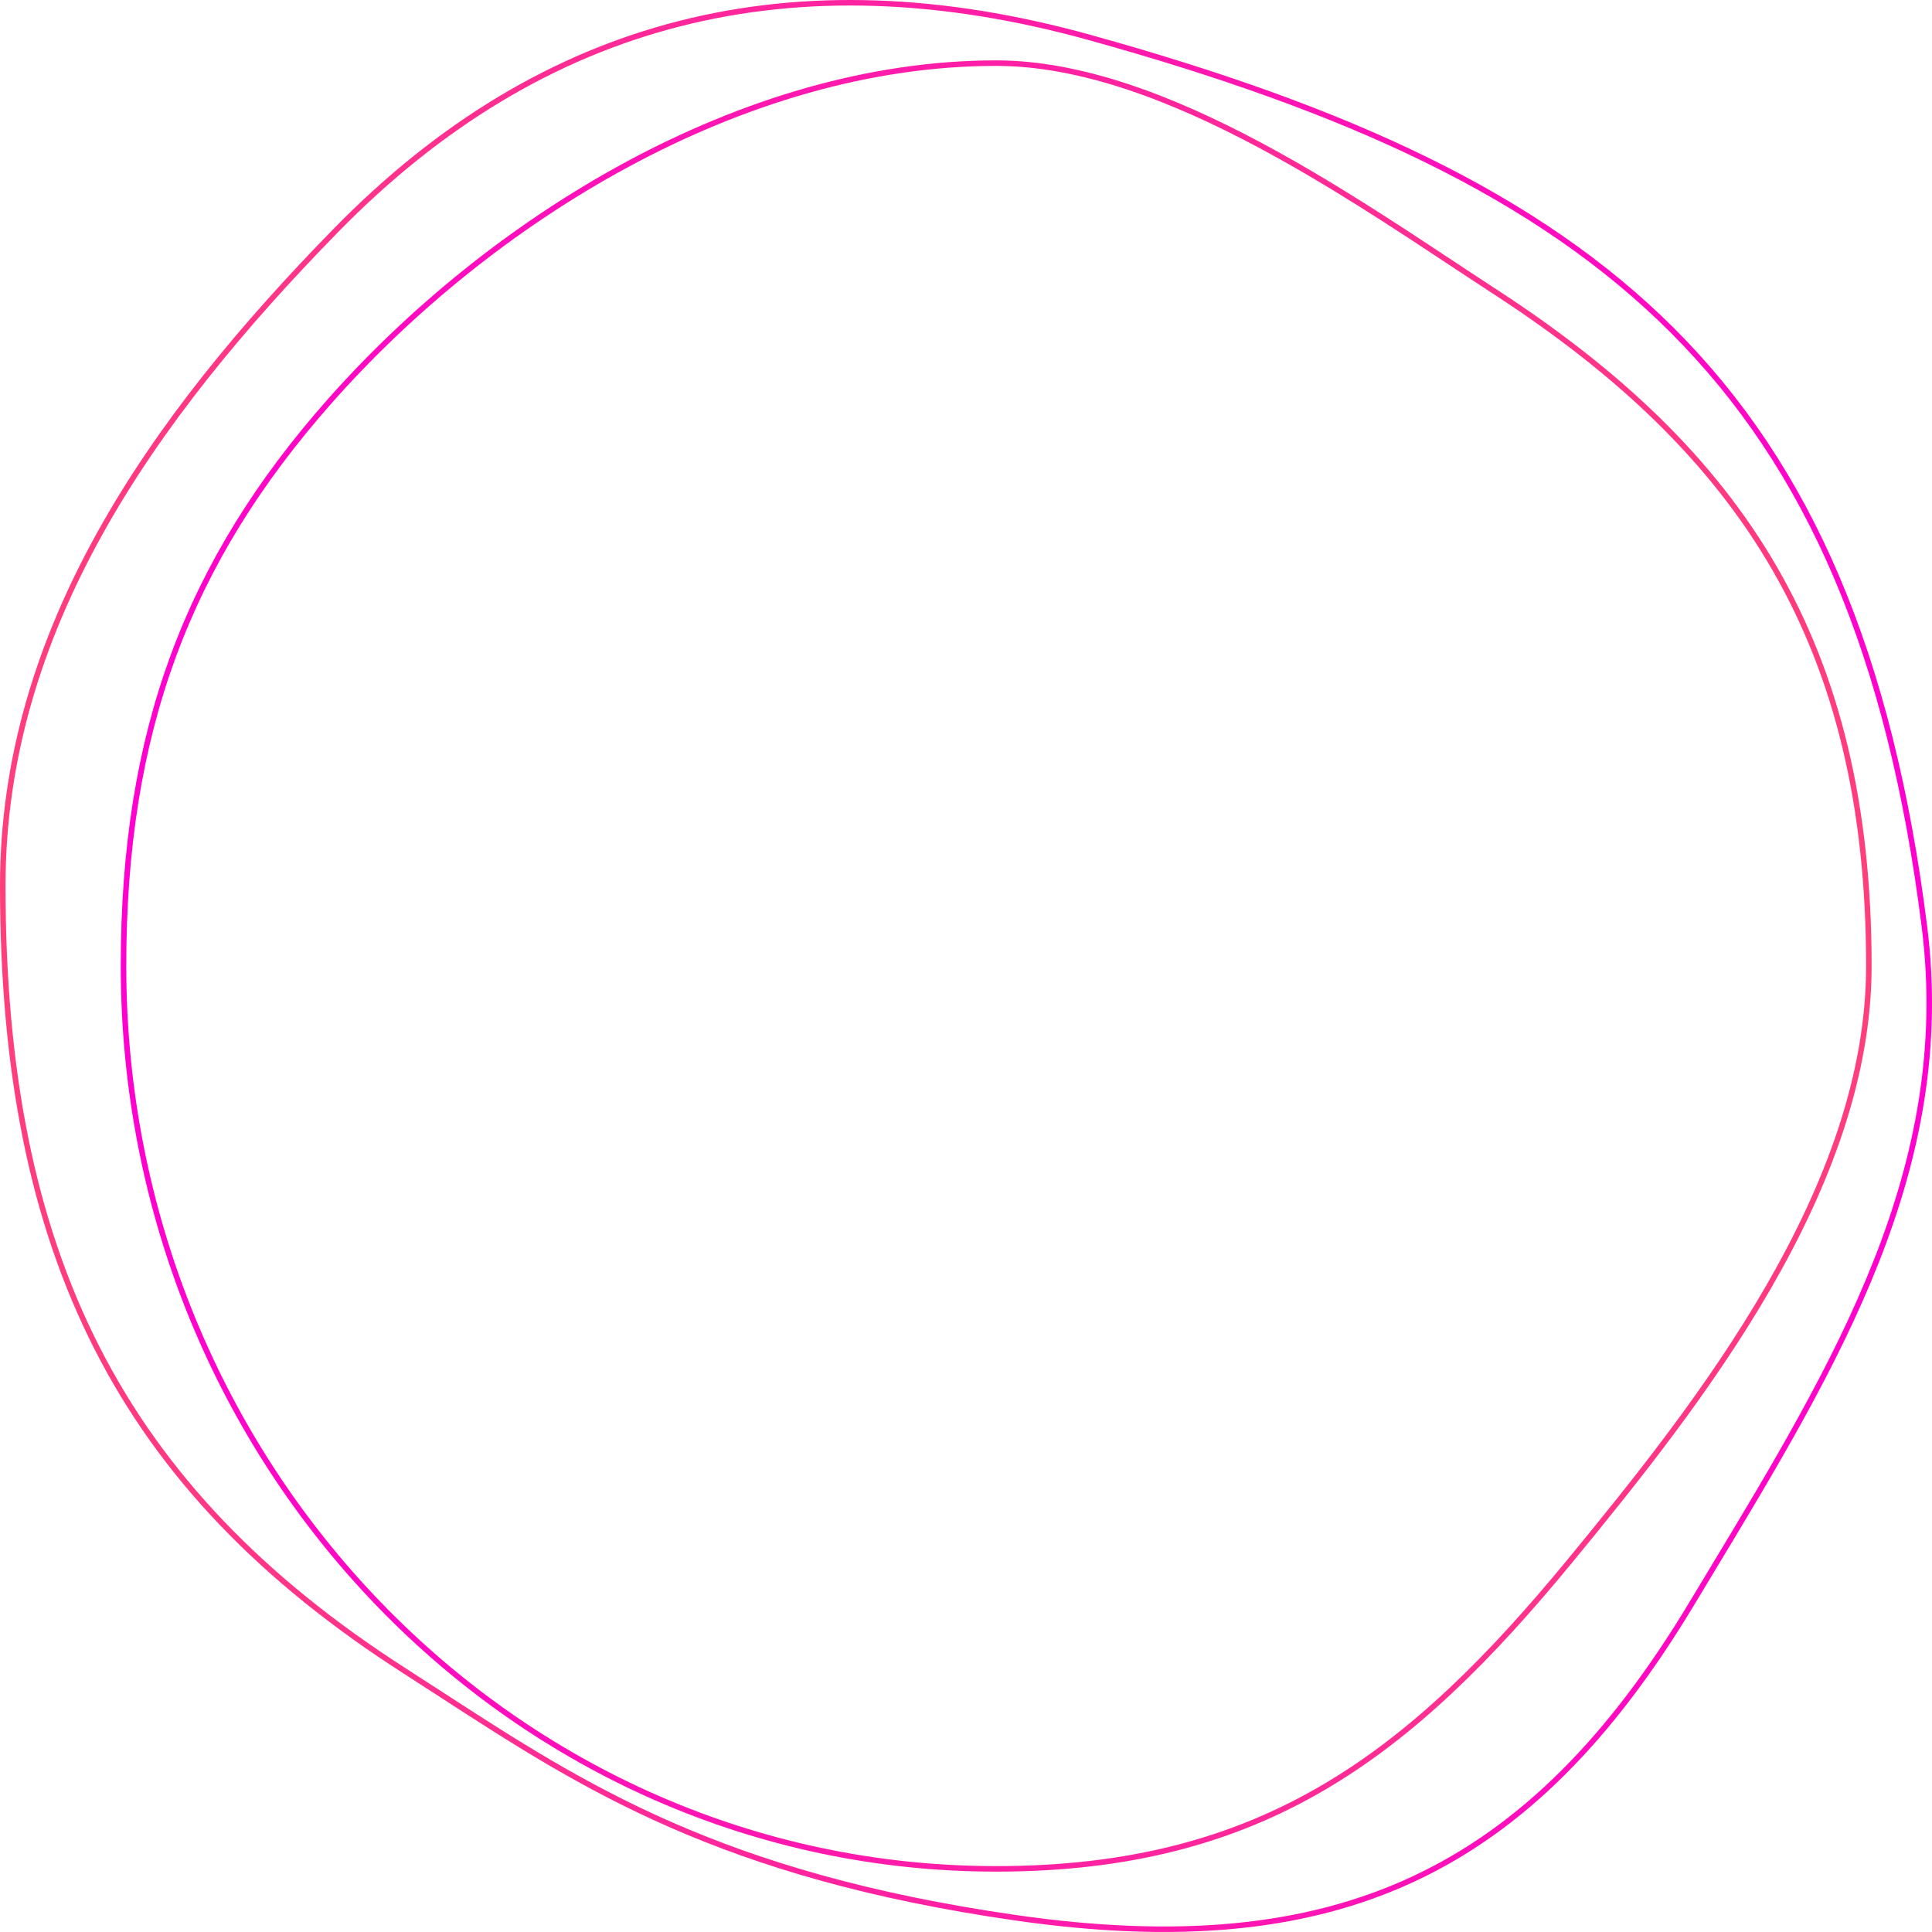
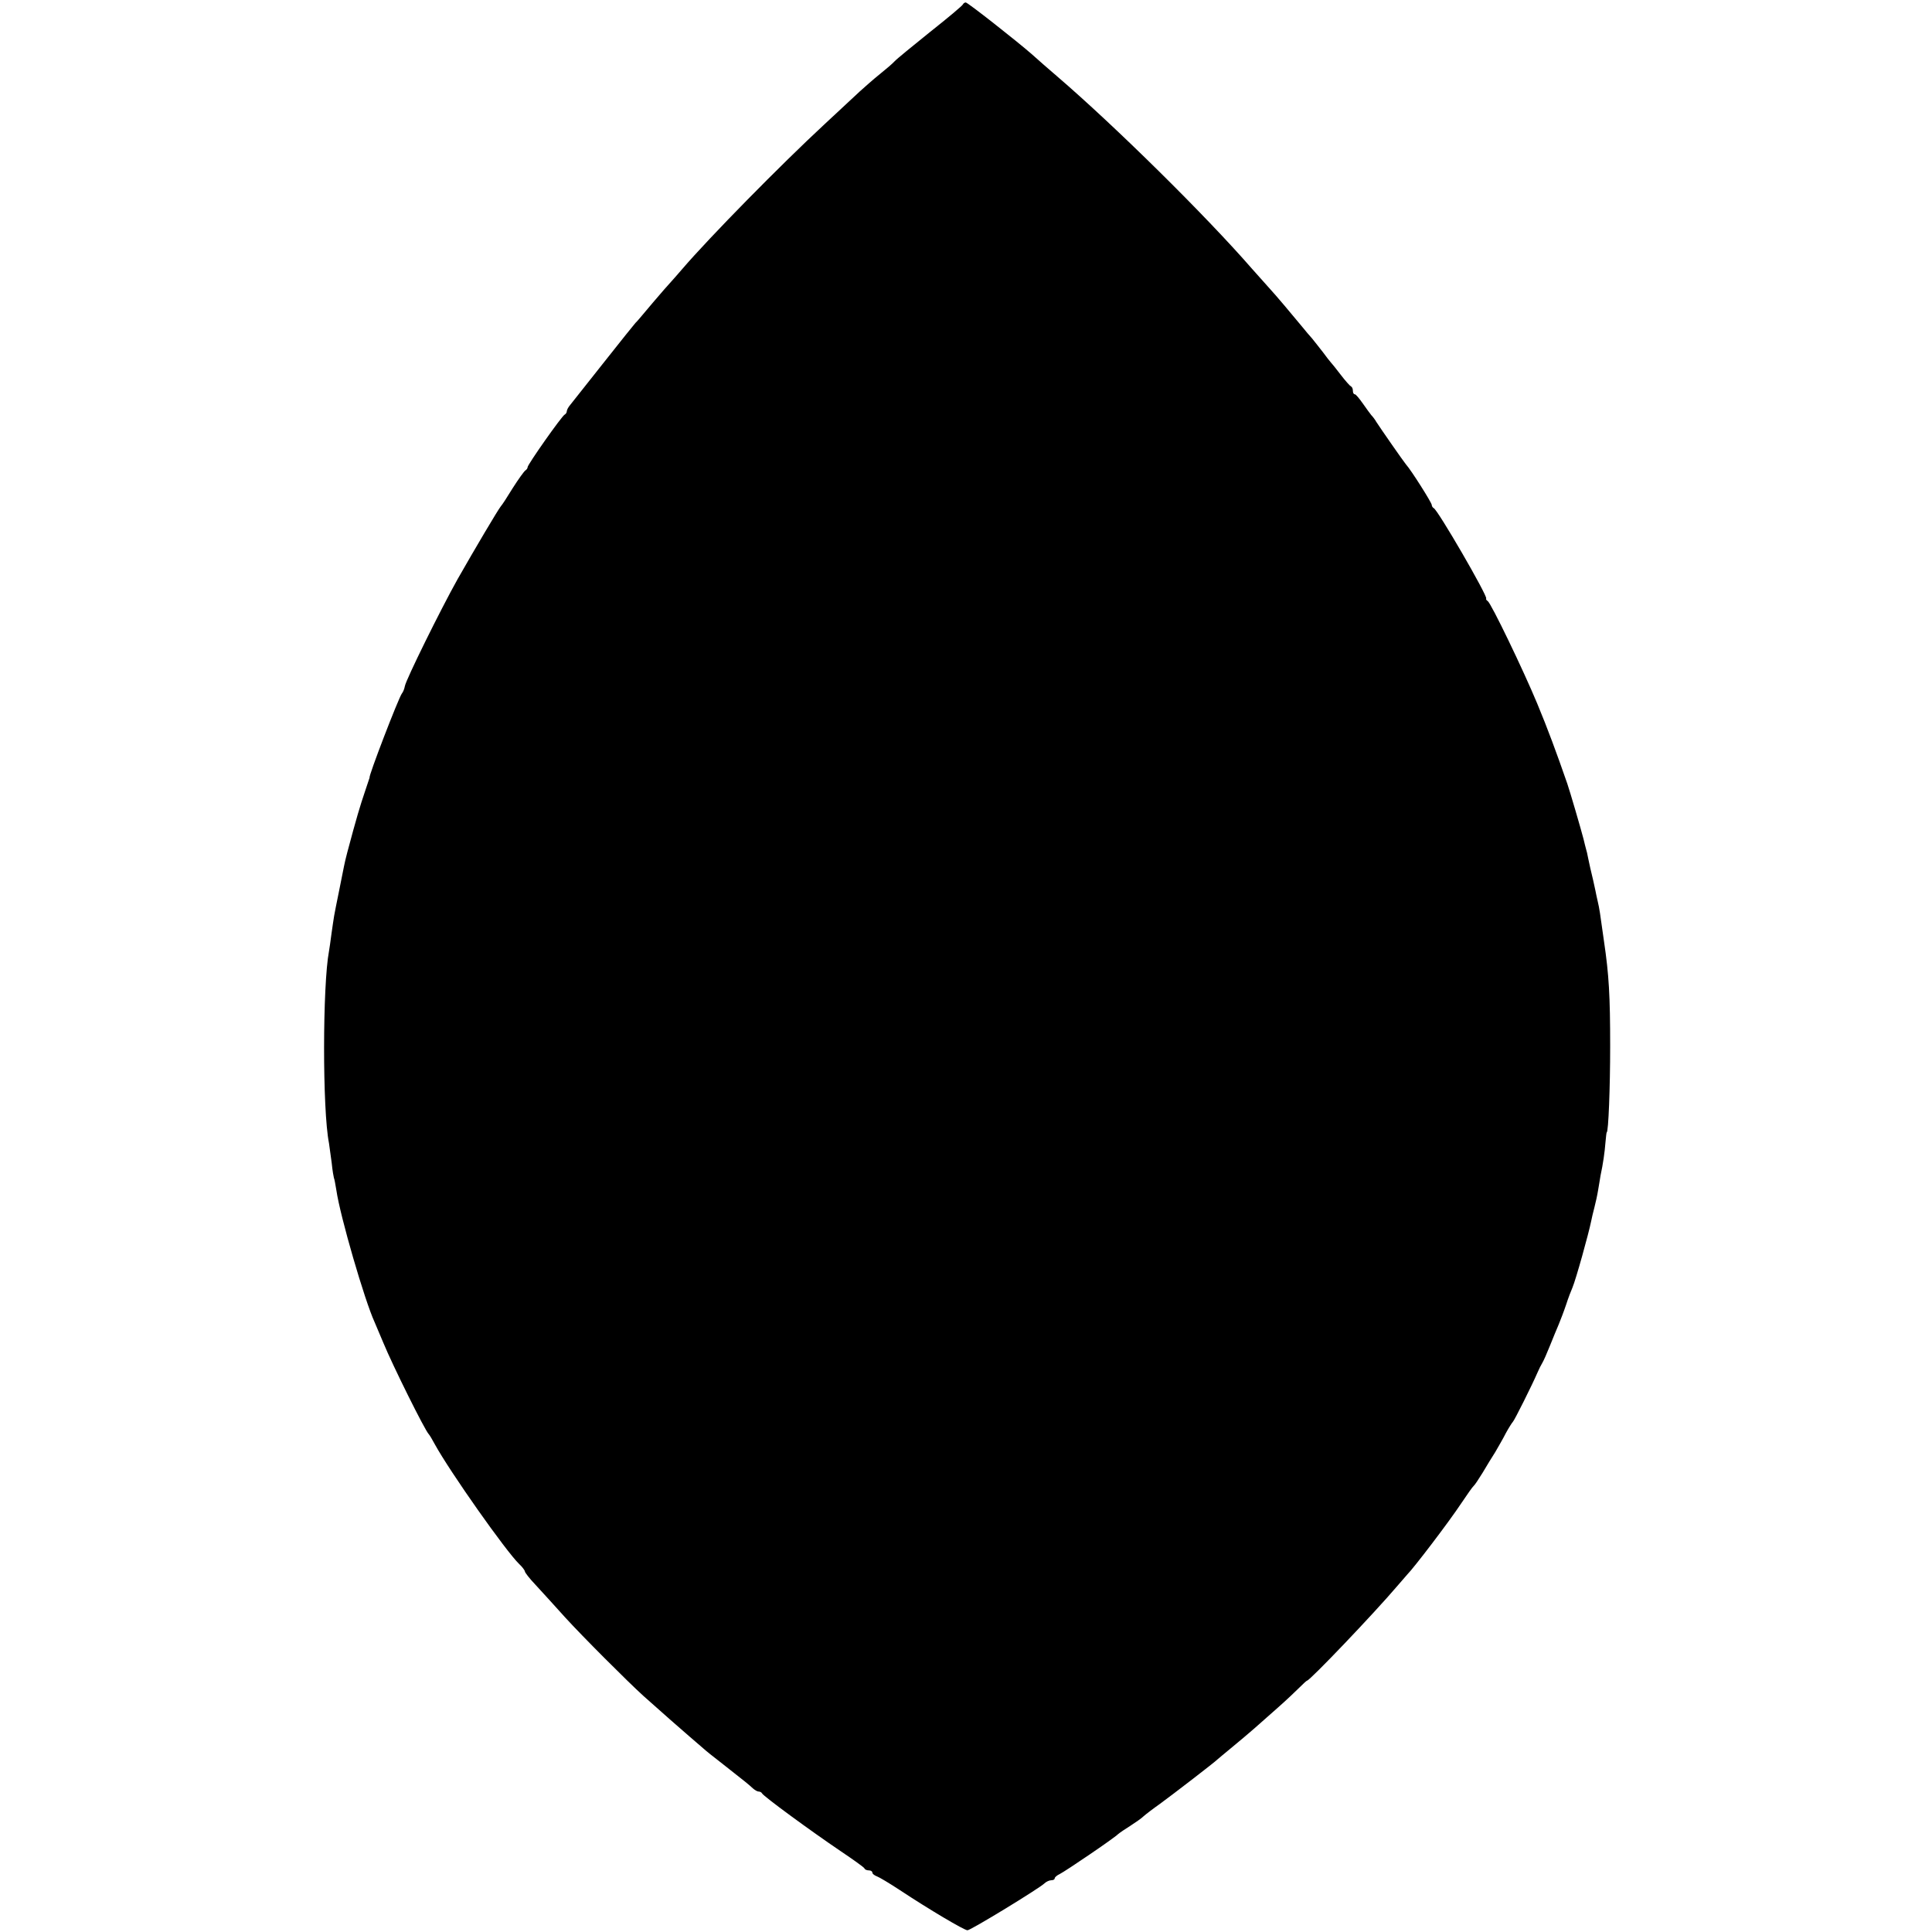
- <svg xmlns="http://www.w3.org/2000/svg" width="350" height="350" viewBox="0 0 350 350" fill="none">
-   <path d="M197.597 6.843C243.748 19.681 278.384 35.256 303.04 59.934C327.685 84.601 342.413 118.418 348.626 167.854C354.118 211.549 332.835 246.821 309.847 284.919C308.722 286.782 307.594 288.652 306.464 290.53C291.801 314.911 275.738 331.203 256.11 340.371C236.481 349.54 213.223 351.614 184.114 347.437C130.431 339.731 105.672 323.675 79.915 306.97C77.739 305.559 75.556 304.143 73.347 302.727C47.528 286.174 29.328 267.284 17.576 244.212C5.822 221.137 0.5 193.841 0.5 160.445C0.5 114.351 27.14 76.177 60.898 41.693C79.645 22.543 100.35 10.091 123.088 4.293C145.828 -1.505 170.634 -0.657 197.597 6.843Z" stroke="url(#paint0_linear)" />
-   <path d="M180.469 338.563C93.172 338.563 22.375 265.349 22.375 175C22.375 132.501 33.992 101.835 59.657 72.762C88.601 39.977 134.265 11.438 180.469 11.438C195.844 11.438 212.365 17.824 228.133 26.236C240.723 32.952 252.787 40.933 263.367 47.932C266.033 49.696 268.606 51.398 271.069 53.001C293.325 67.491 310.189 83.409 321.493 102.978C332.796 122.544 338.562 145.799 338.562 175C338.562 195.133 330.945 214.886 320.363 233.204C309.782 251.52 296.262 268.361 284.499 282.672C269.968 300.351 256.015 314.316 239.676 323.867C223.347 333.411 204.604 338.563 180.469 338.563Z" stroke="url(#paint1_linear)" />
-   <defs>
-     <linearGradient id="paint0_linear" x1="-6.99382e-07" y1="175" x2="350" y2="175" gradientUnits="userSpaceOnUse">
-       <stop stop-color="#FF3E7C" />
-       <stop offset="1" stop-color="#FF00CF" />
-     </linearGradient>
-     <linearGradient id="paint1_linear" x1="339.062" y1="175" x2="21.875" y2="175" gradientUnits="userSpaceOnUse">
-       <stop stop-color="#FF3E7C" />
-       <stop offset="1" stop-color="#FF00CF" />
-     </linearGradient>
-   </defs>
+ <svg xmlns="http://www.w3.org/2000/svg" version="1.0" width="784pt" height="784pt" viewBox="0 0 784 784" preserveAspectRatio="xMidYMid meet">
+   <g transform="translate(0,784) scale(0.1,-0.1)" fill="#000000" stroke="none">
+     <path d="M3908 7823 c-1 -5 -61 -55 -133 -112 -71 -57 -137 -111 -145 -120 -8 -9 -35 -32 -60 -52 -25 -20 -61 -52 -81 -70 -20 -19 -85 -79 -144 -134 -178 -165 -465 -457 -575 -585 -12 -14 -45 -52 -75 -85 -29 -33 -65 -76 -81 -95 -16 -19 -31 -37 -35 -40 -3 -3 -61 -75 -128 -160 -67 -85 -129 -163 -137 -173 -8 -9 -14 -21 -14 -26 0 -5 -4 -11 -8 -13 -11 -4 -153 -206 -151 -214 0 -4 -4 -10 -9 -13 -5 -3 -28 -35 -51 -71 -22 -36 -44 -70 -49 -75 -12 -15 -105 -172 -175 -295 -70 -125 -209 -407 -214 -434 -2 -11 -7 -24 -12 -30 -13 -16 -138 -341 -131 -341 0 0 -9 -27 -20 -60 -18 -53 -33 -102 -71 -245 -5 -19 -11 -44 -13 -55 -2 -11 -11 -56 -20 -100 -9 -44 -18 -89 -20 -101 -2 -12 -7 -45 -11 -74 -4 -29 -8 -61 -10 -70 -26 -137 -27 -644 0 -779 2 -13 7 -49 11 -80 3 -31 8 -58 9 -61 2 -3 6 -26 10 -50 15 -105 115 -448 155 -535 5 -11 21 -49 36 -85 37 -90 168 -354 184 -370 3 -3 14 -21 24 -40 62 -113 290 -436 343 -487 13 -12 23 -26 23 -30 0 -4 19 -29 43 -54 23 -25 77 -84 120 -132 71 -78 253 -260 318 -319 89 -79 144 -128 185 -163 26 -22 52 -45 58 -50 6 -6 42 -35 81 -65 92 -72 105 -83 120 -97 8 -7 18 -13 23 -13 6 0 12 -3 14 -7 4 -11 201 -155 318 -234 52 -35 97 -67 98 -71 2 -5 10 -8 18 -8 8 0 14 -4 14 -9 0 -5 8 -11 18 -15 9 -3 51 -28 92 -55 121 -80 263 -164 276 -164 13 0 290 169 312 190 7 7 20 13 28 13 8 0 14 3 14 8 0 4 9 12 20 17 24 12 220 145 237 162 7 6 29 21 50 34 20 13 45 30 54 39 9 8 39 31 66 50 52 38 225 171 233 180 3 3 30 25 60 50 30 25 71 59 90 76 19 17 62 55 95 84 33 29 72 66 88 82 15 15 29 28 31 28 11 0 271 272 367 385 19 22 36 42 39 45 27 27 169 213 220 290 24 36 46 67 50 70 4 3 20 27 36 53 16 27 39 65 52 85 12 21 32 55 43 77 12 22 25 42 28 45 6 5 79 151 100 200 6 14 15 32 20 40 5 8 19 40 31 70 12 30 28 69 35 85 7 17 21 53 30 80 9 28 21 59 26 70 14 33 66 220 76 270 2 11 8 36 13 55 5 19 12 51 15 70 3 19 8 46 10 60 10 46 17 95 20 135 2 22 4 40 5 40 7 0 14 181 14 350 0 204 -5 290 -25 425 -16 116 -19 135 -25 160 -3 14 -6 26 -6 27 0 2 -6 29 -13 61 -8 33 -17 72 -20 88 -3 16 -7 34 -9 39 -2 6 -6 24 -10 40 -10 39 -55 193 -66 225 -44 127 -80 224 -122 325 -57 137 -187 407 -201 416 -5 3 -8 8 -6 10 6 11 -197 361 -213 367 -4 2 -8 8 -8 13 0 9 -84 142 -105 165 -10 12 -102 144 -120 172 -5 9 -14 21 -20 27 -5 6 -21 28 -35 48 -14 20 -28 37 -32 37 -5 0 -8 6 -8 14 0 8 -3 16 -8 18 -4 2 -23 23 -42 48 -19 25 -37 47 -40 50 -3 3 -17 21 -31 40 -15 19 -35 45 -45 57 -11 12 -26 30 -34 40 -41 50 -117 140 -135 159 -11 12 -45 50 -75 84 -187 215 -556 579 -790 780 -35 30 -82 71 -104 91 -62 54 -259 209 -267 209 -4 0 -9 -3 -11 -7z" />
+   </g>
</svg>
